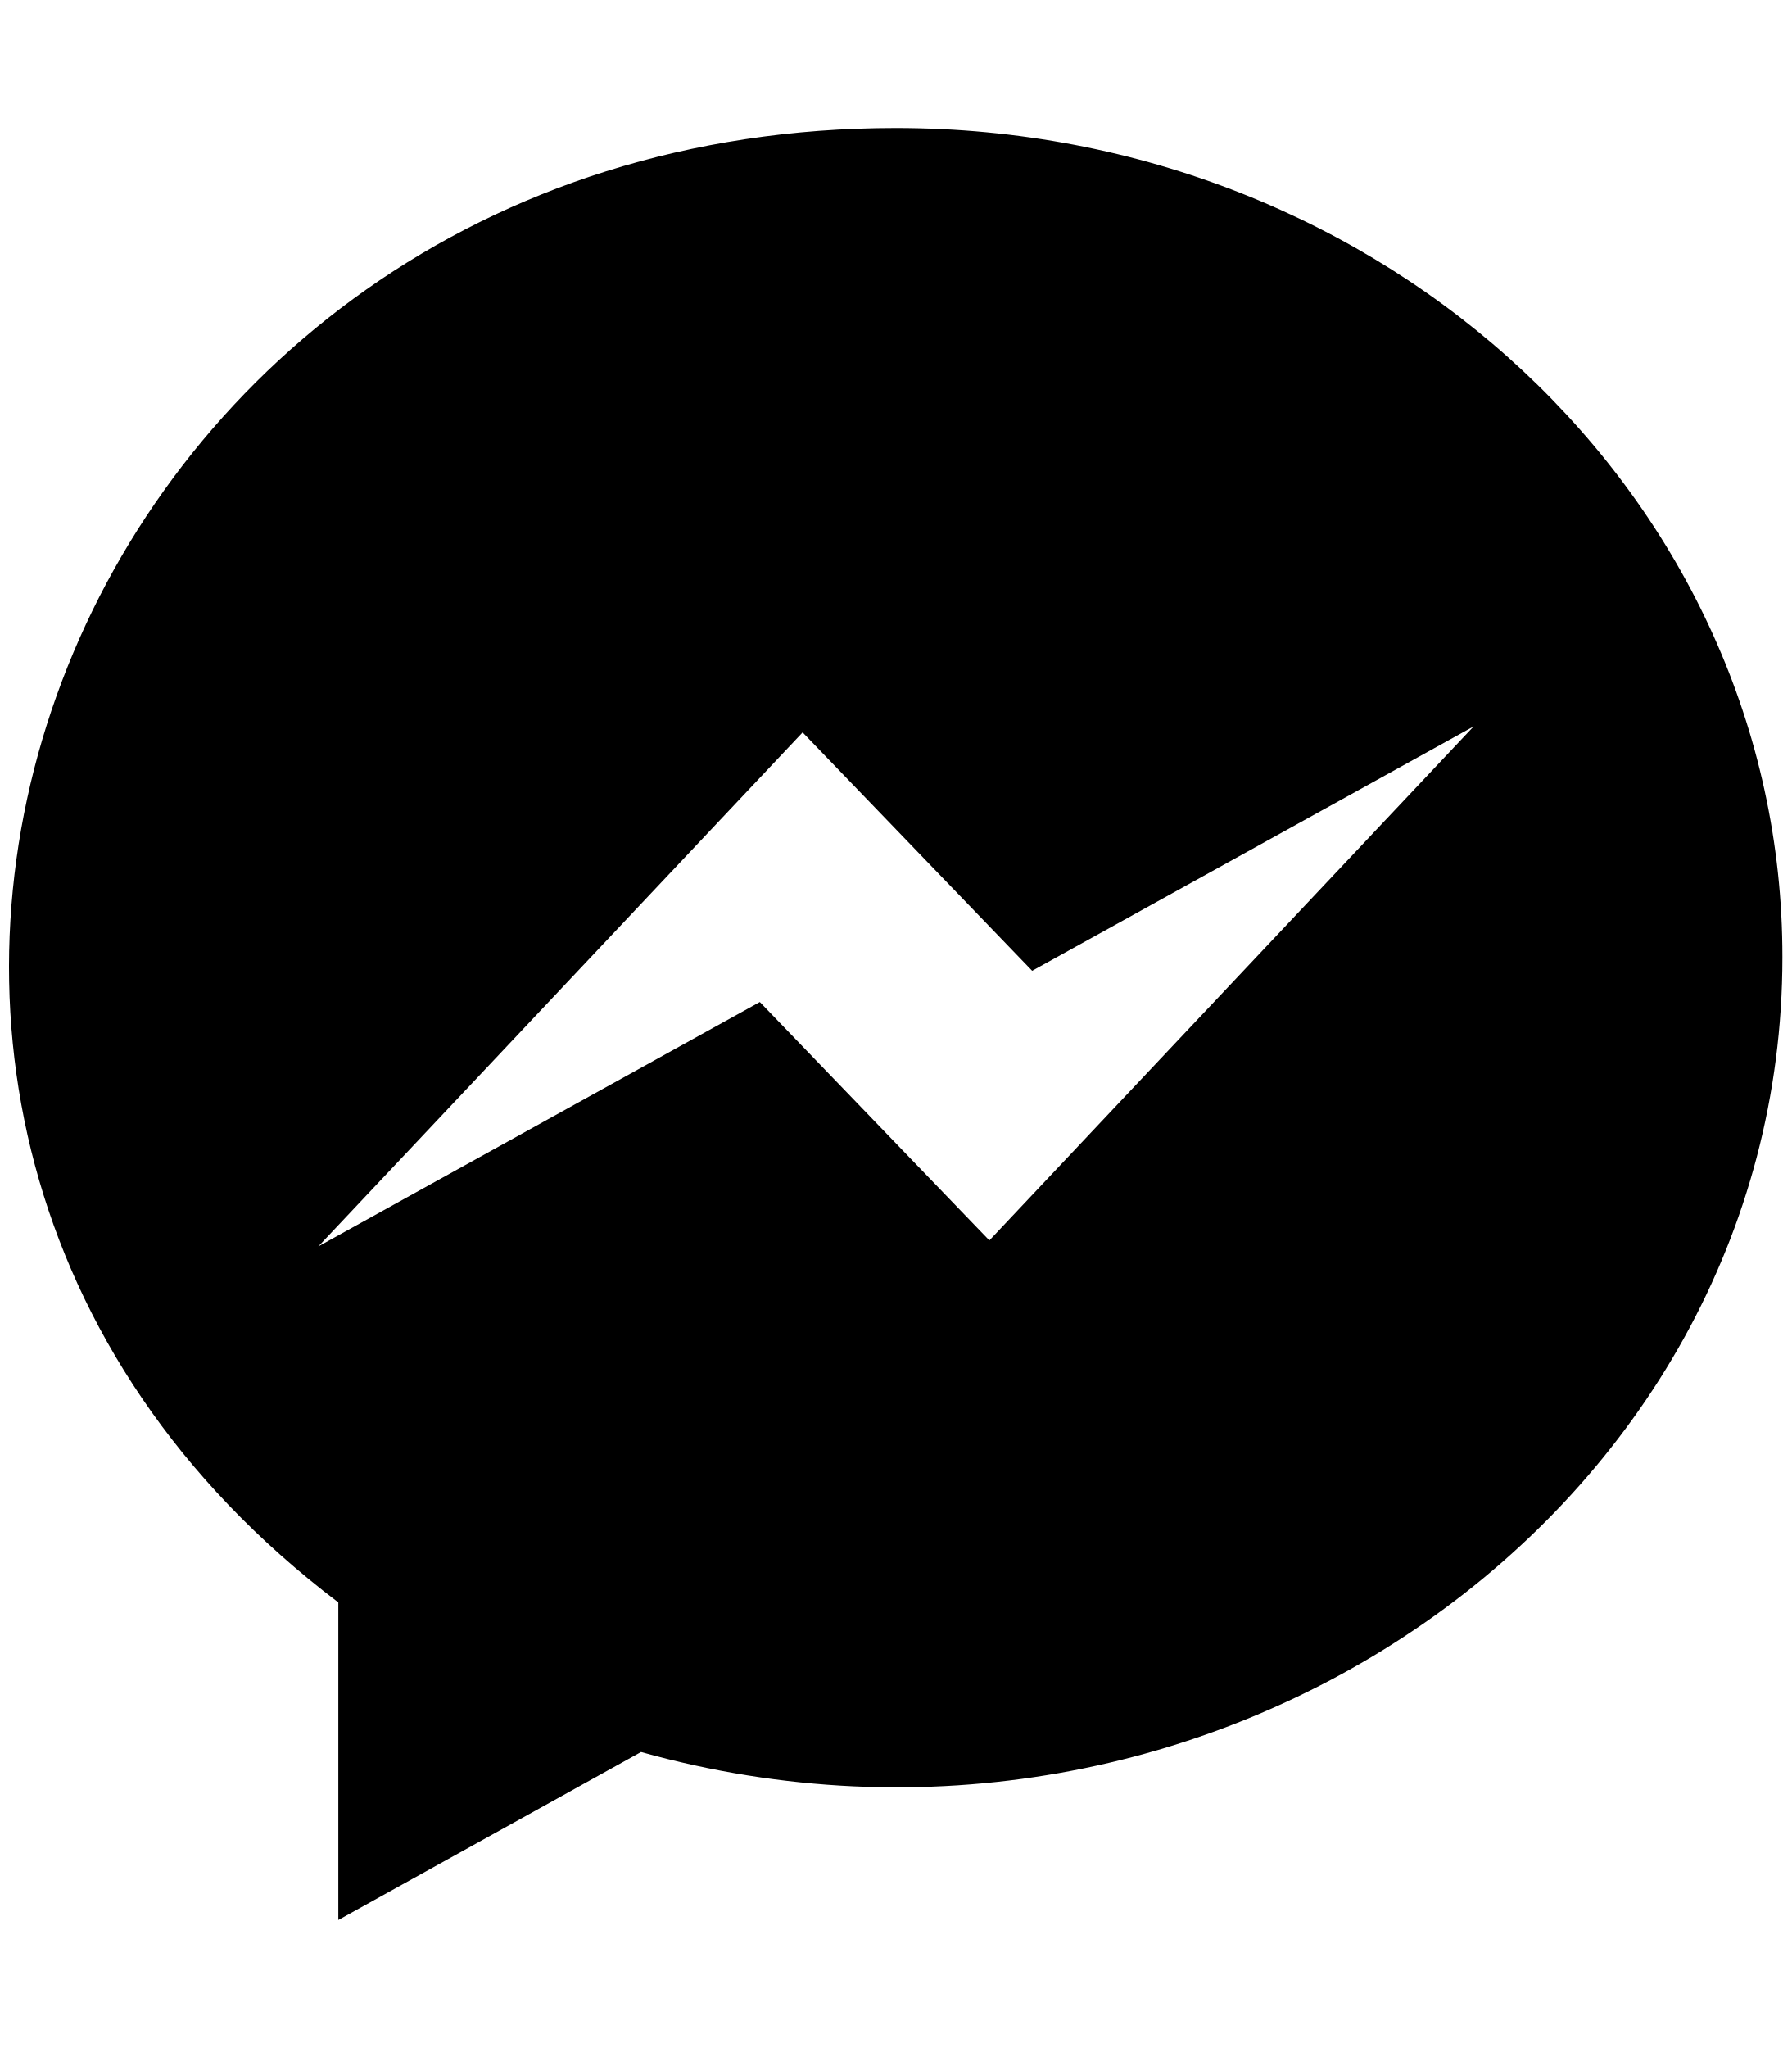
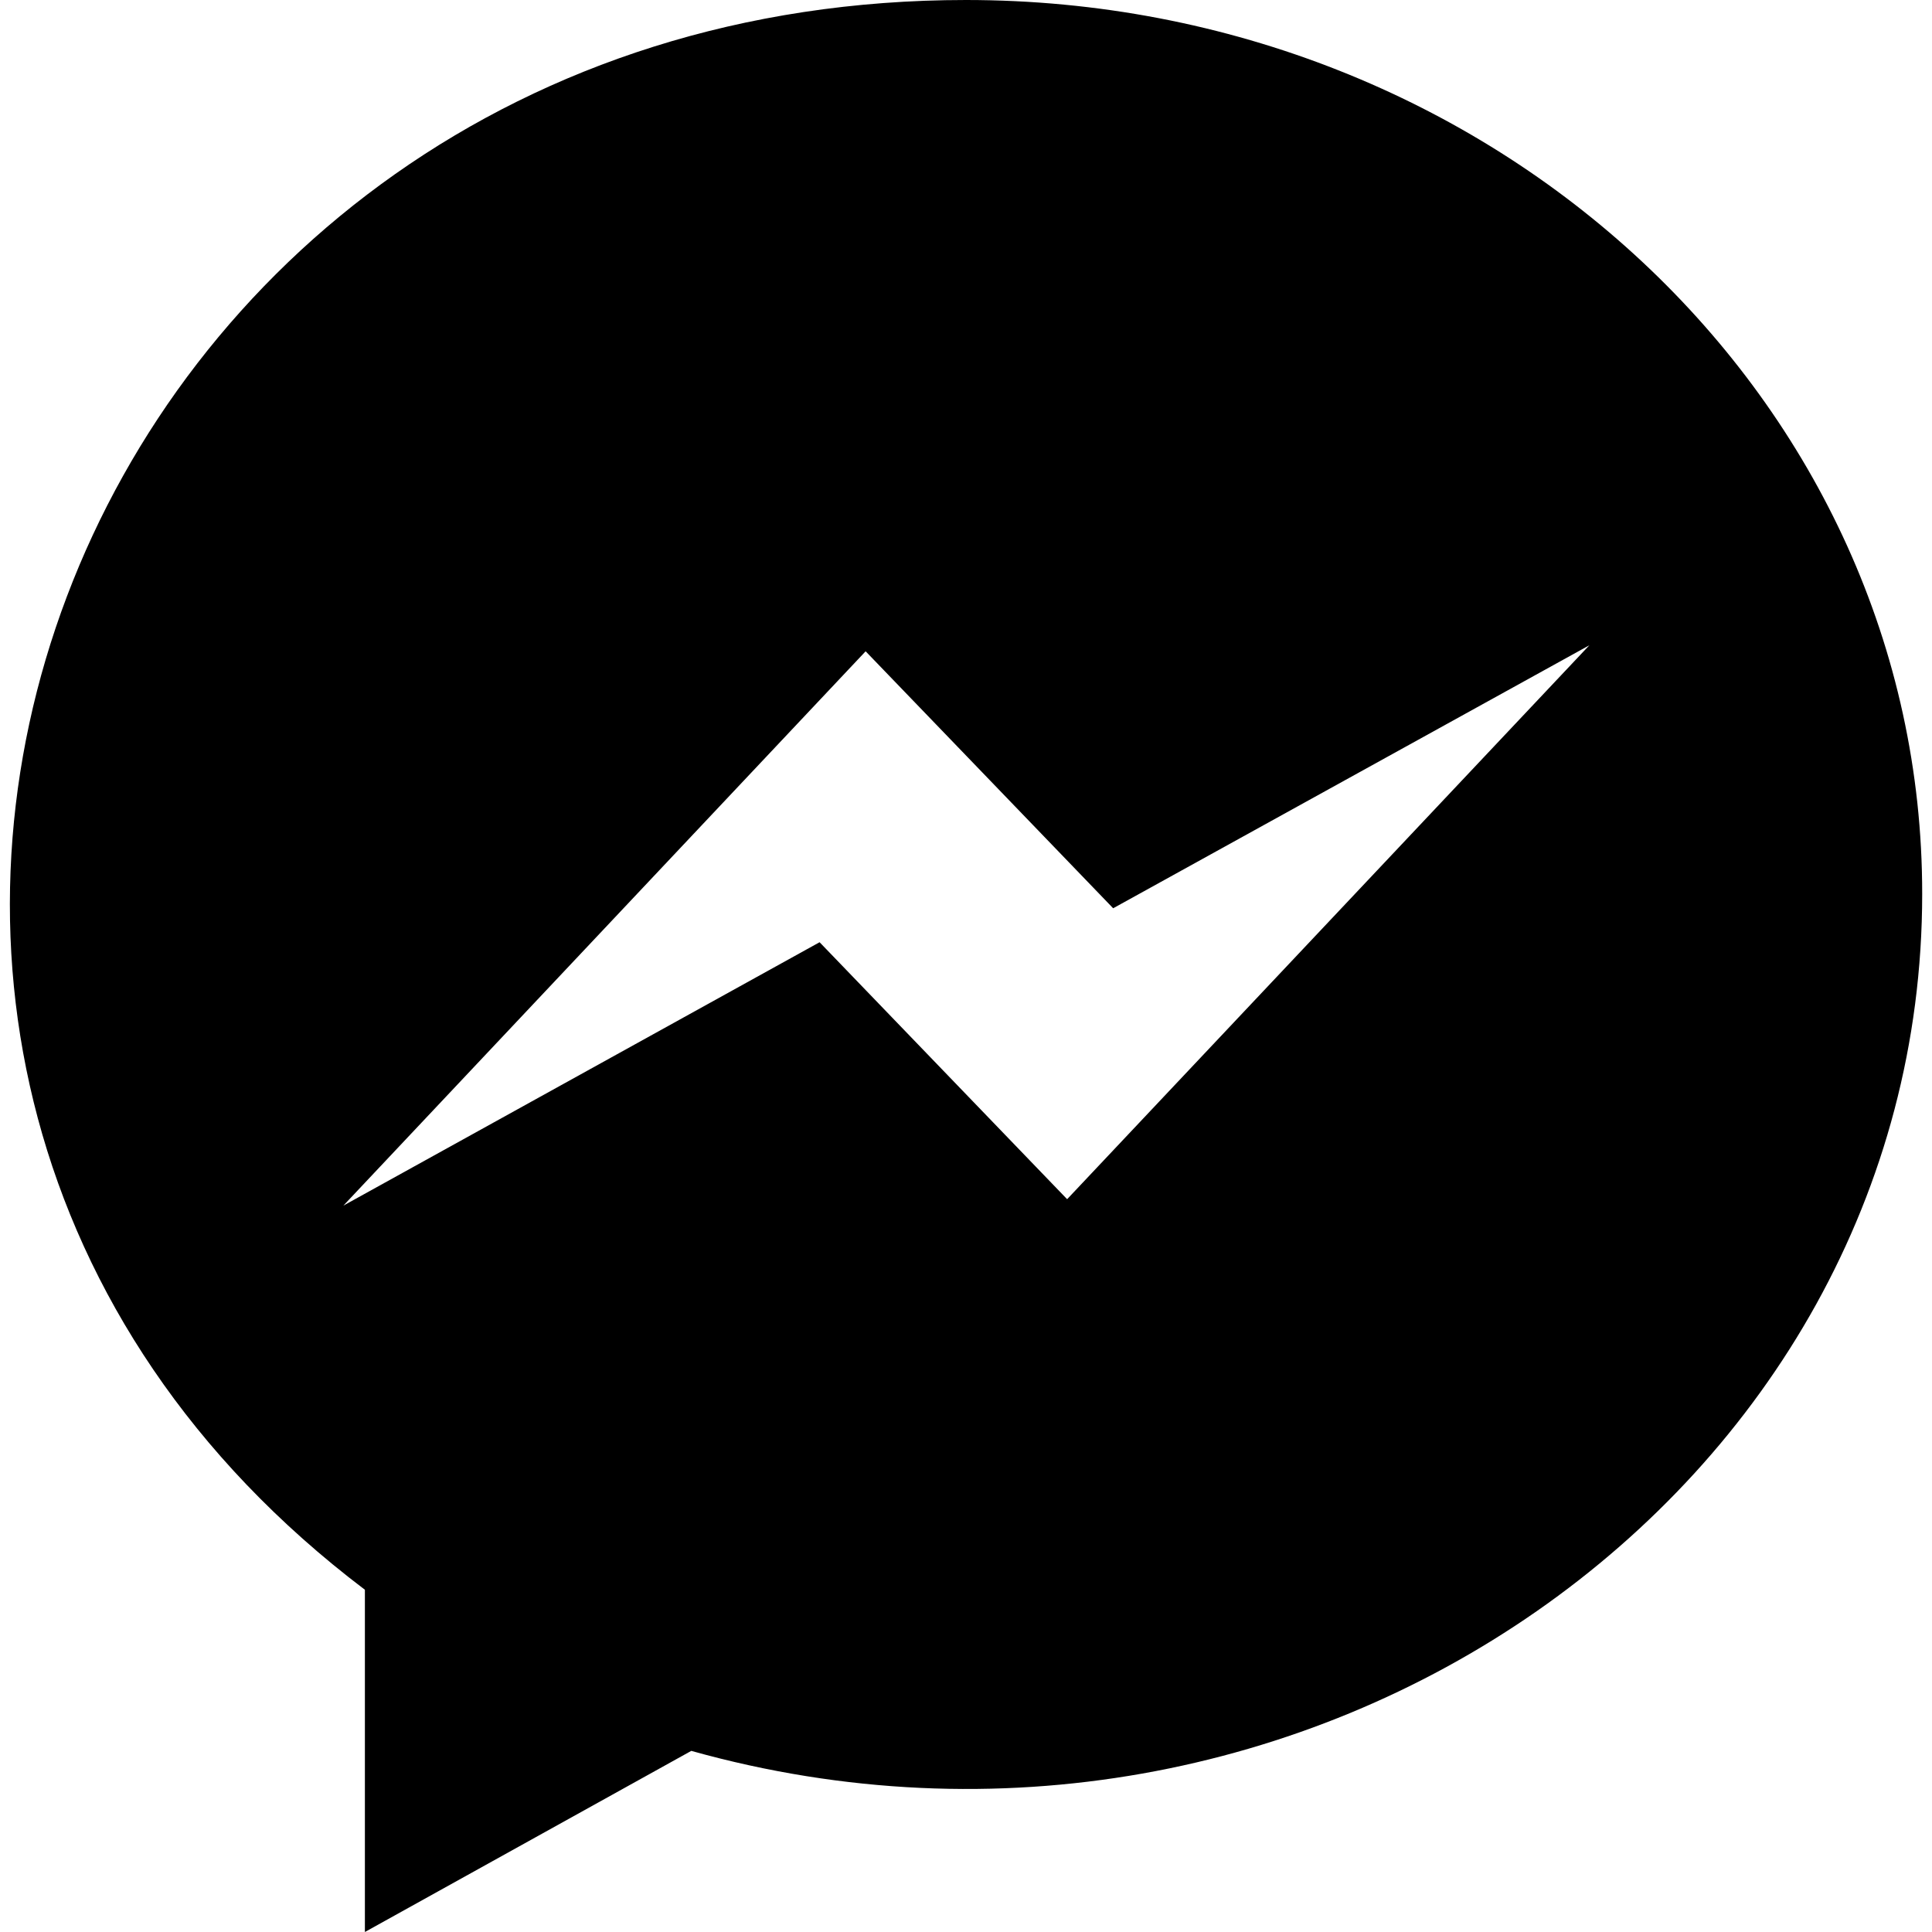
- <svg xmlns="http://www.w3.org/2000/svg" viewBox="0 0 448 512">
-   <path d="M224 32C15.9 32-77.5 278 84.6 400.6V480l75.7-42c142.2 39.8 285.4-59.9 285.4-198.7C445.8 124.8 346.5 32 224 32zm23.4 278.1L190 250.5 79.6 311.6l121.1-128.5 57.4 59.6 110.4-61.1-121.1 128.5z" />
+ <svg xmlns="http://www.w3.org/2000/svg" version="1.1" id="Calque_1" x="0px" y="0px" viewBox="0 0 512 512" enable-background="new 0 0 512 512" xml:space="preserve">
+   <path d="M256,0C18.2,0-88.5,281.1,96.7,421.3V512l86.5-48c162.5,45.5,326.2-68.5,326.2-227.1C509.5,106.1,396,0,256,0z M282.8,317.8  l-65.6-68.1L91,319.5l138.4-146.9l65.6,68.1L421.2,171L282.8,317.8z" />
</svg>
